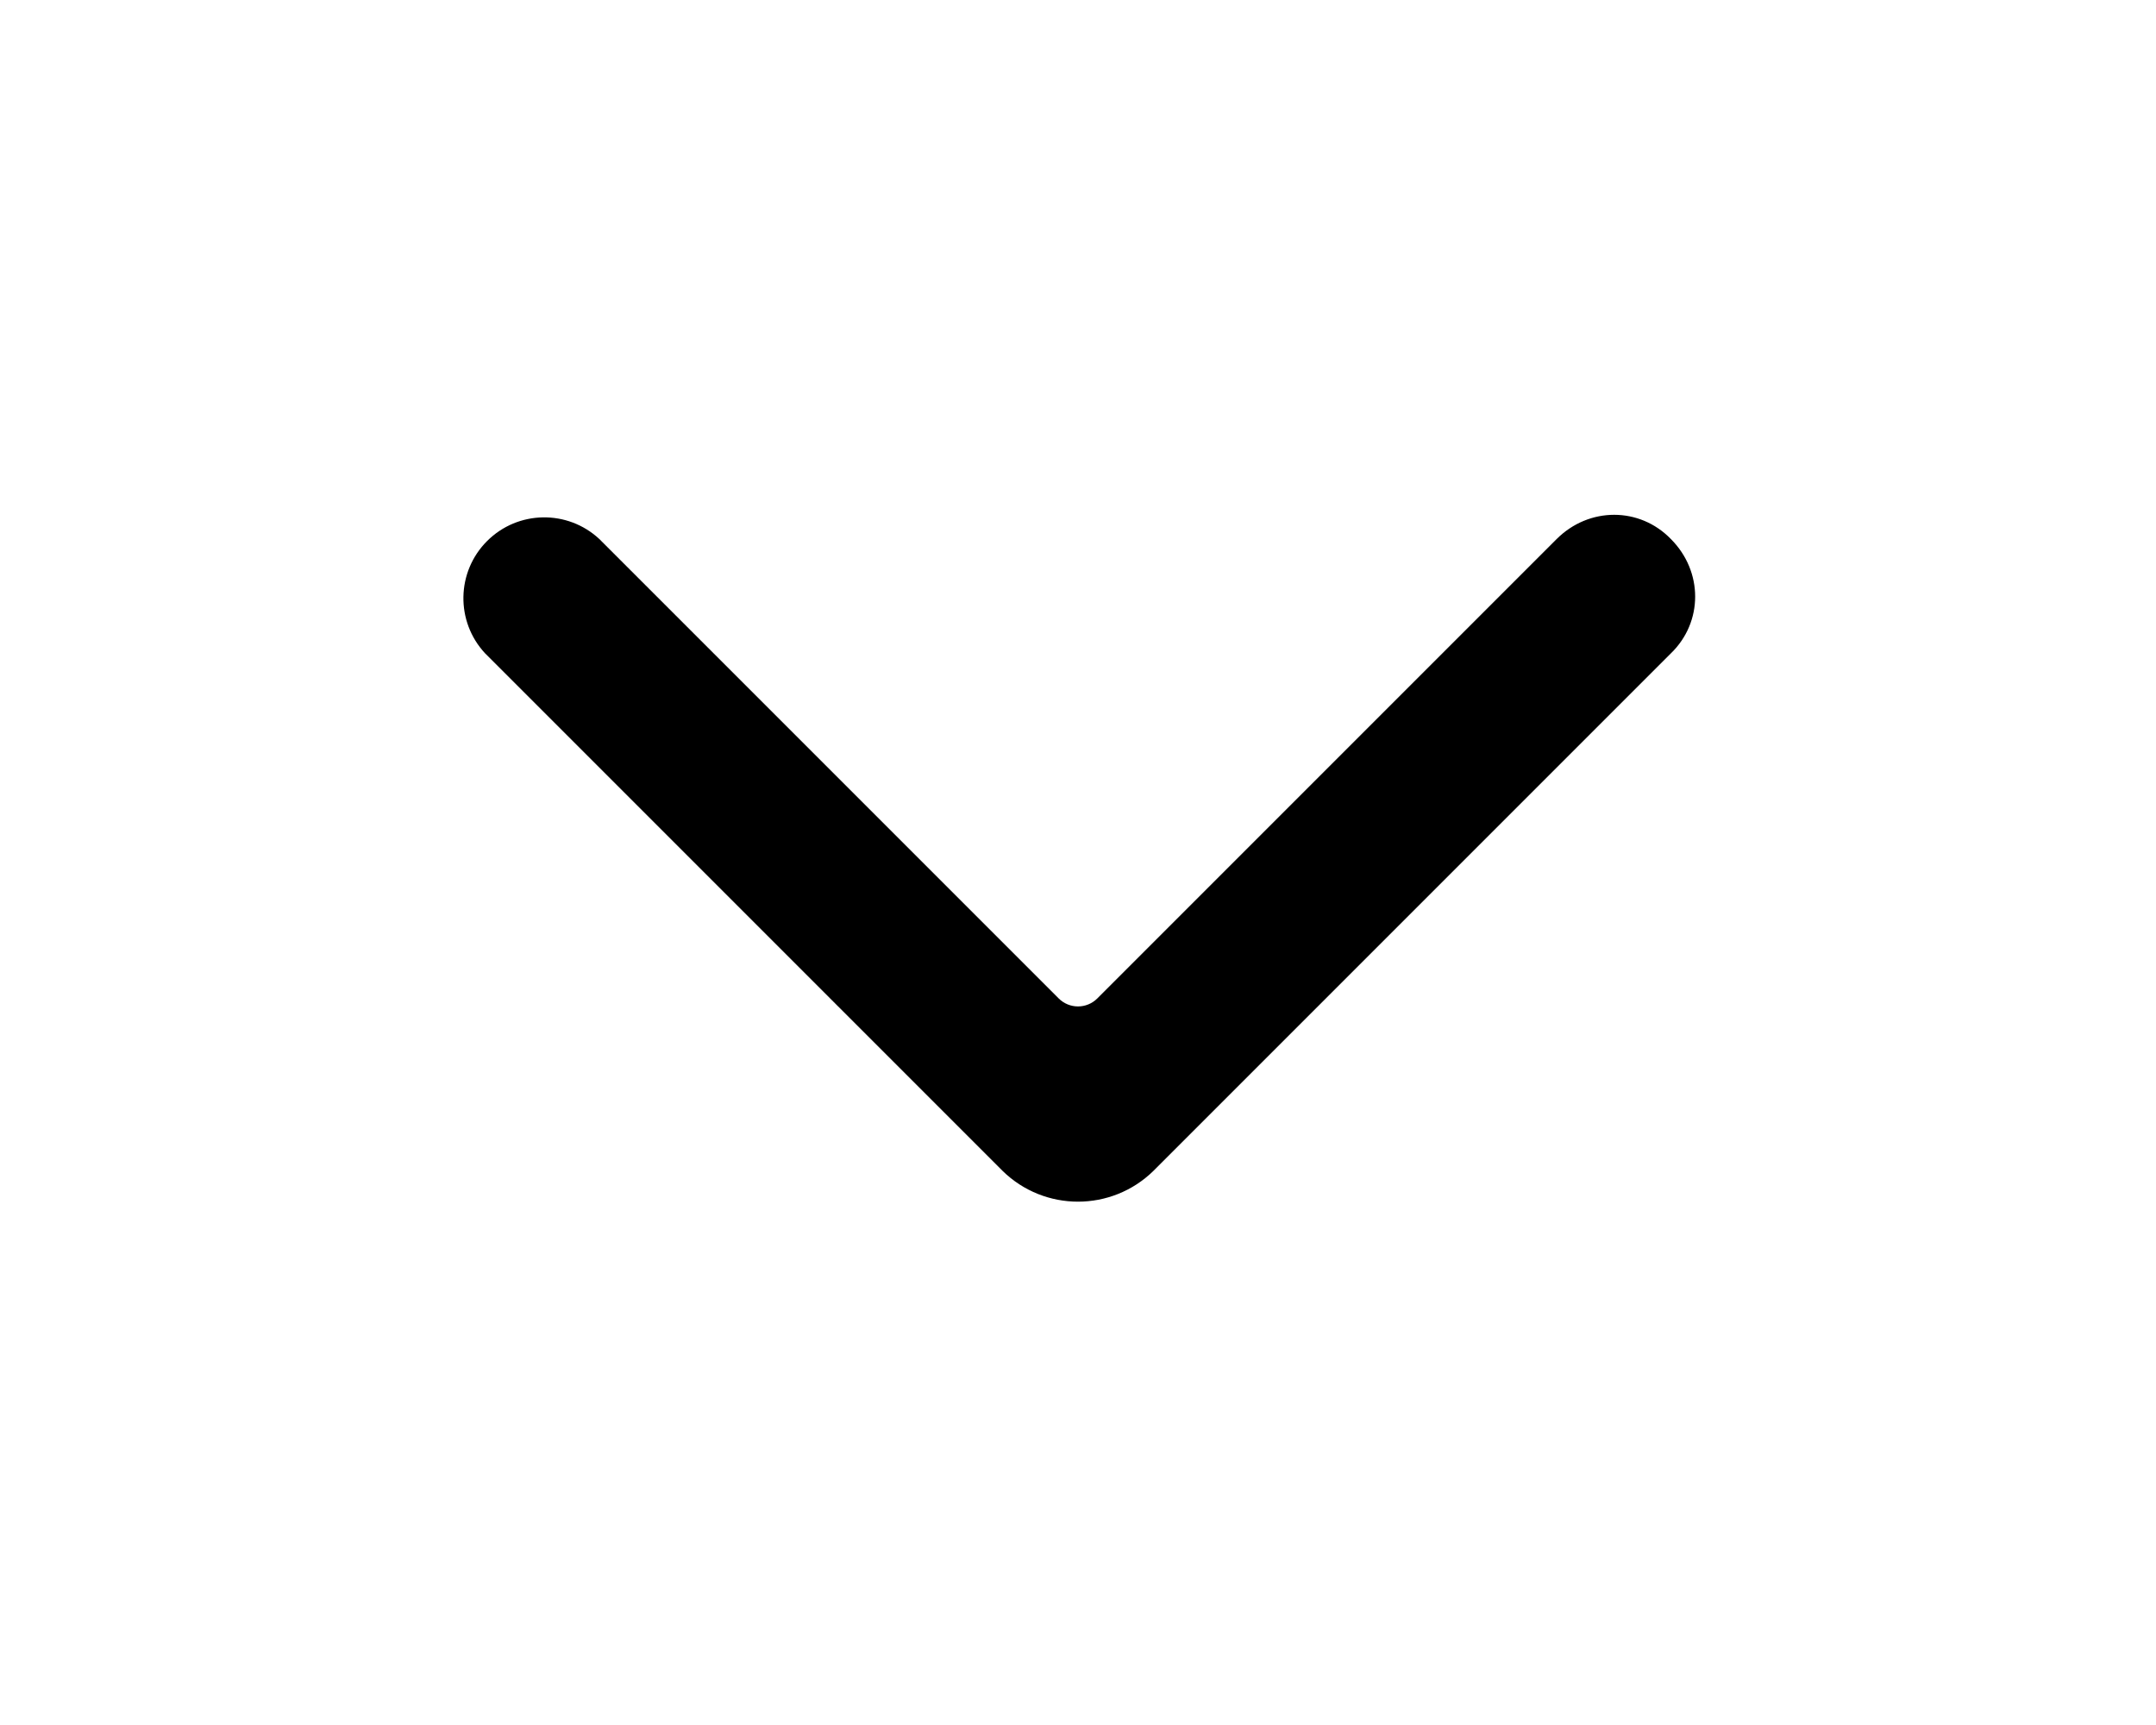
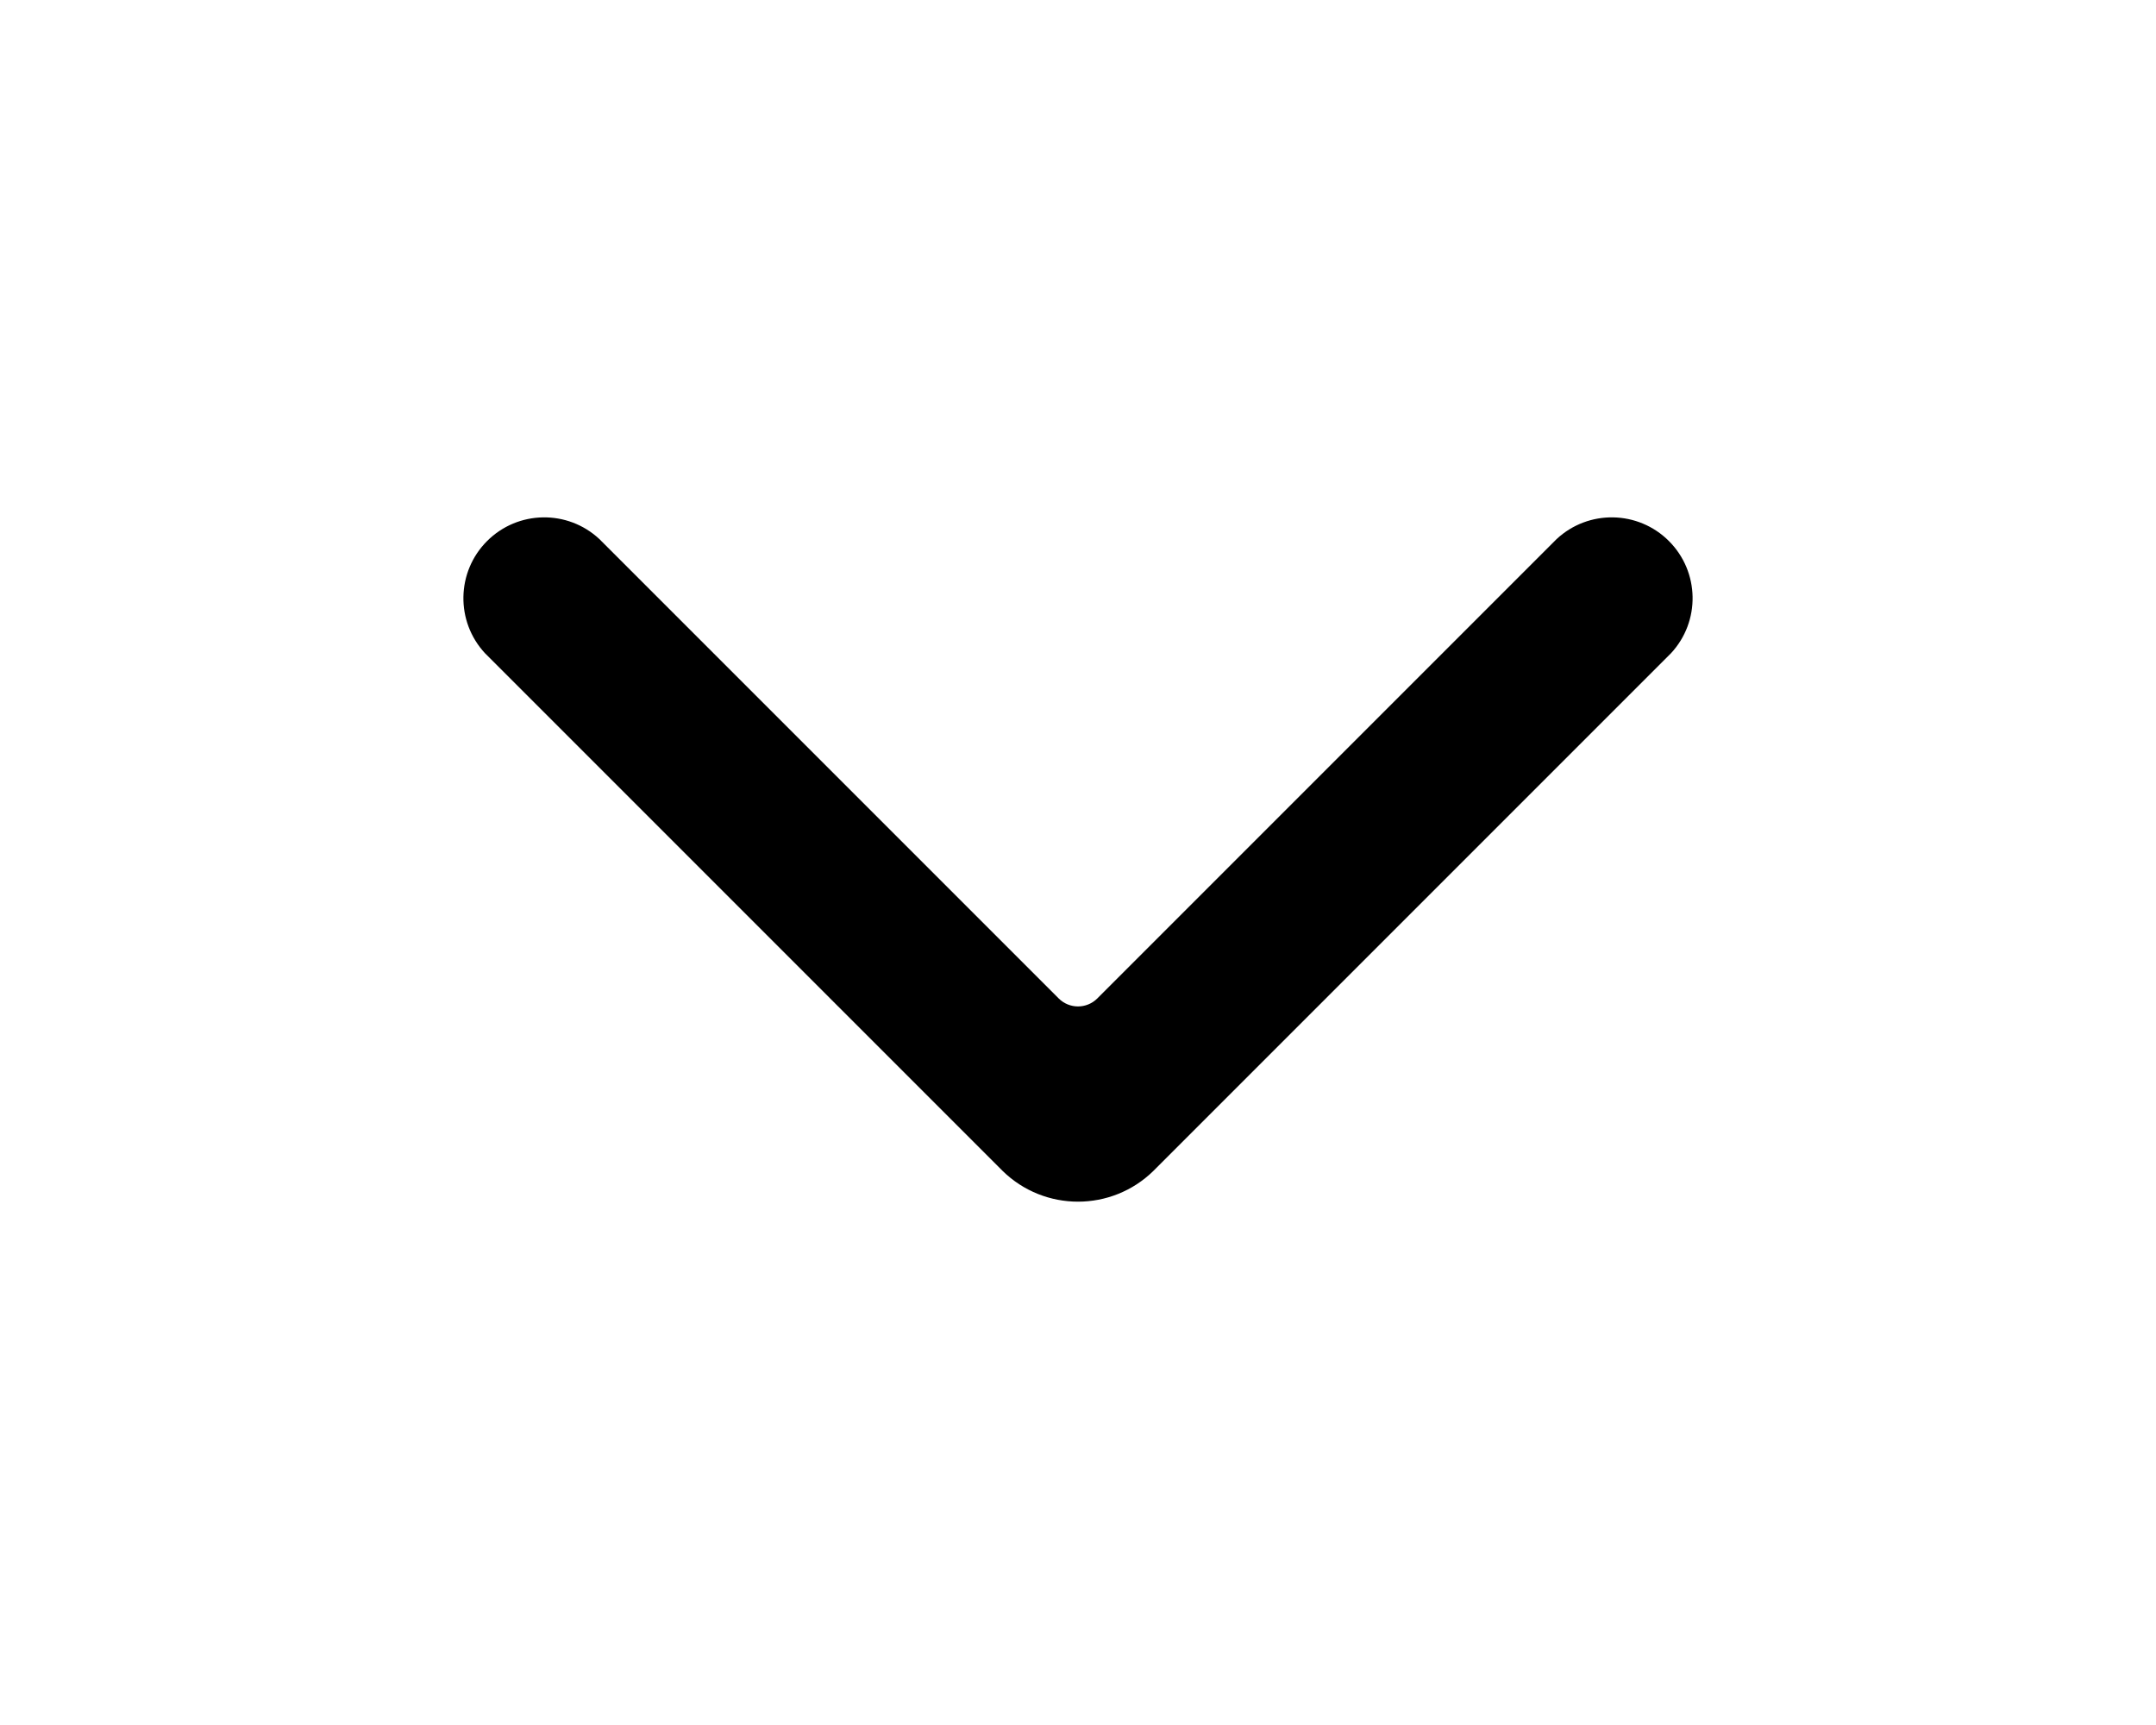
<svg xmlns="http://www.w3.org/2000/svg" viewBox="0 0 20 16" fill="currentColor">
-   <path fill-rule="evenodd" d="M4.5 6.06A.75.75 0 0 1 5.56 5l4.26 4.26c.1.1.26.1.36 0L14.44 5c.3-.3.77-.3 1.06 0 .3.3.3.77 0 1.06l-4.8 4.8a1 1 0 0 1-1.4 0l-4.8-4.8Z" />
+   <path fill-rule="evenodd" d="M4.5 6.06A.75.75 0 0 1 5.56 5l4.26 4.26c.1.1.26.1.36 0L14.44 5a.75.75 0 0 1 1.06 1.06l-4.8 4.8a1 1 0 0 1-1.4 0l-4.8-4.8Z" />
</svg>
